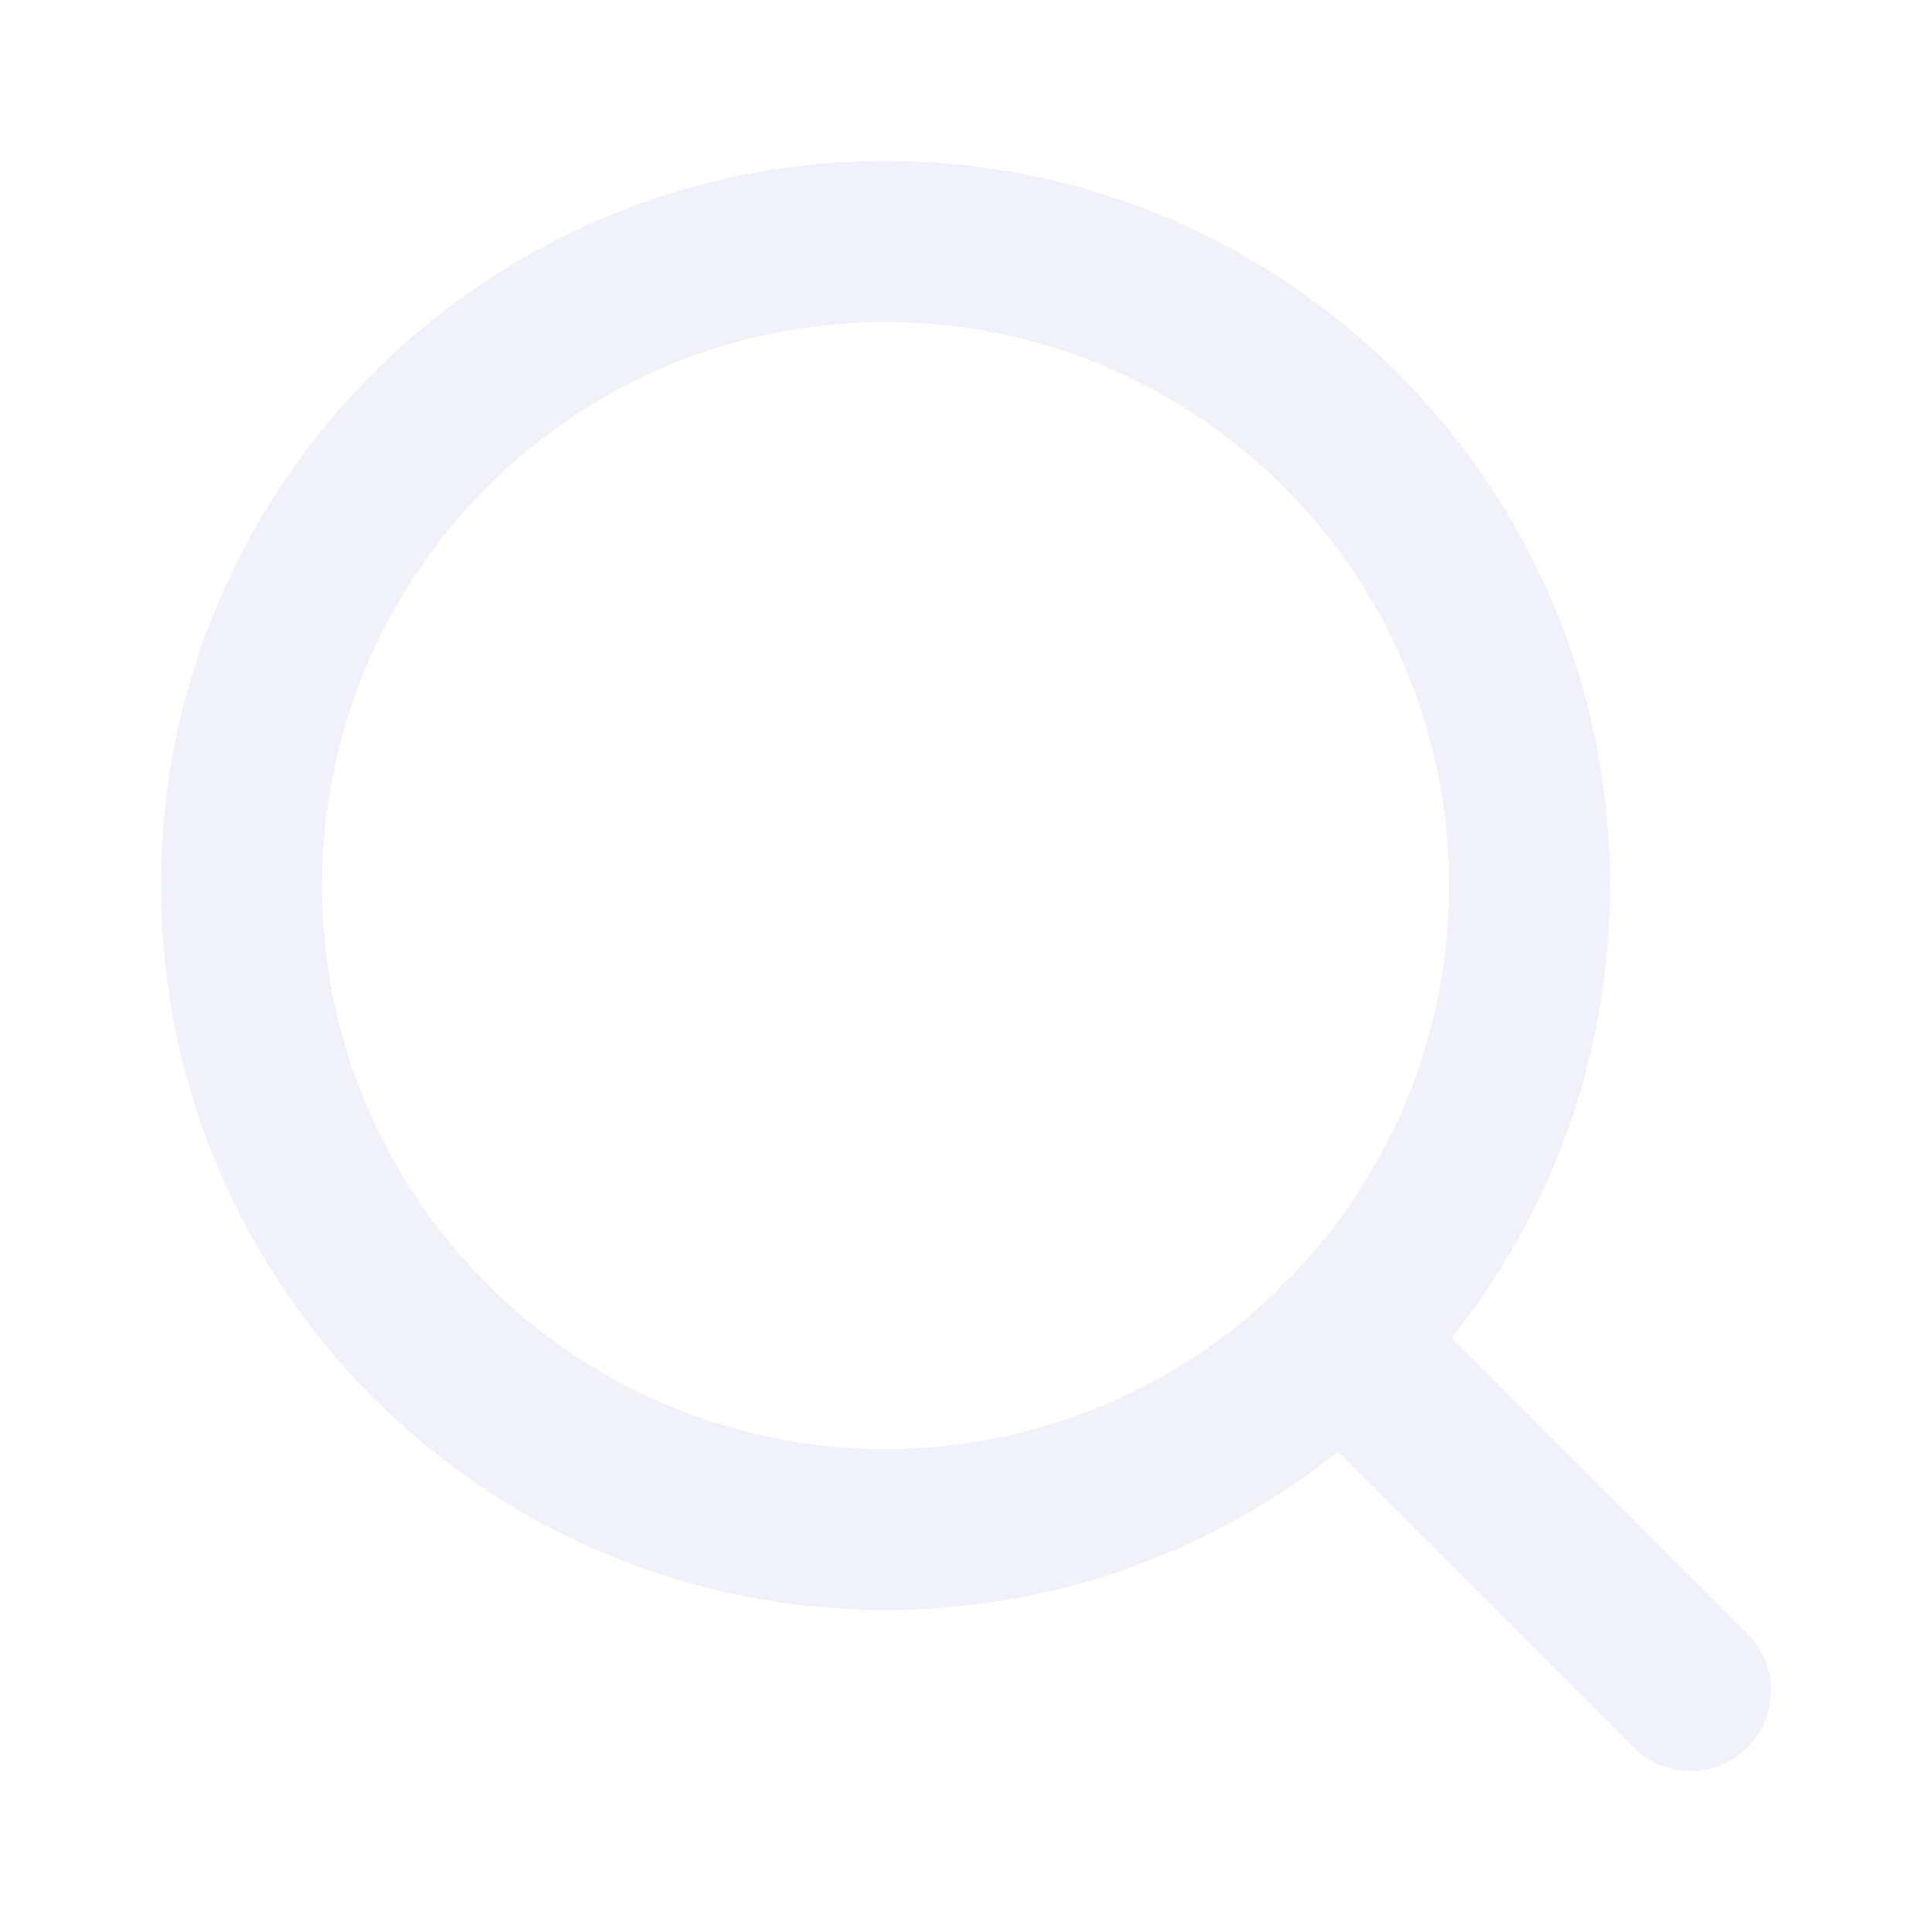
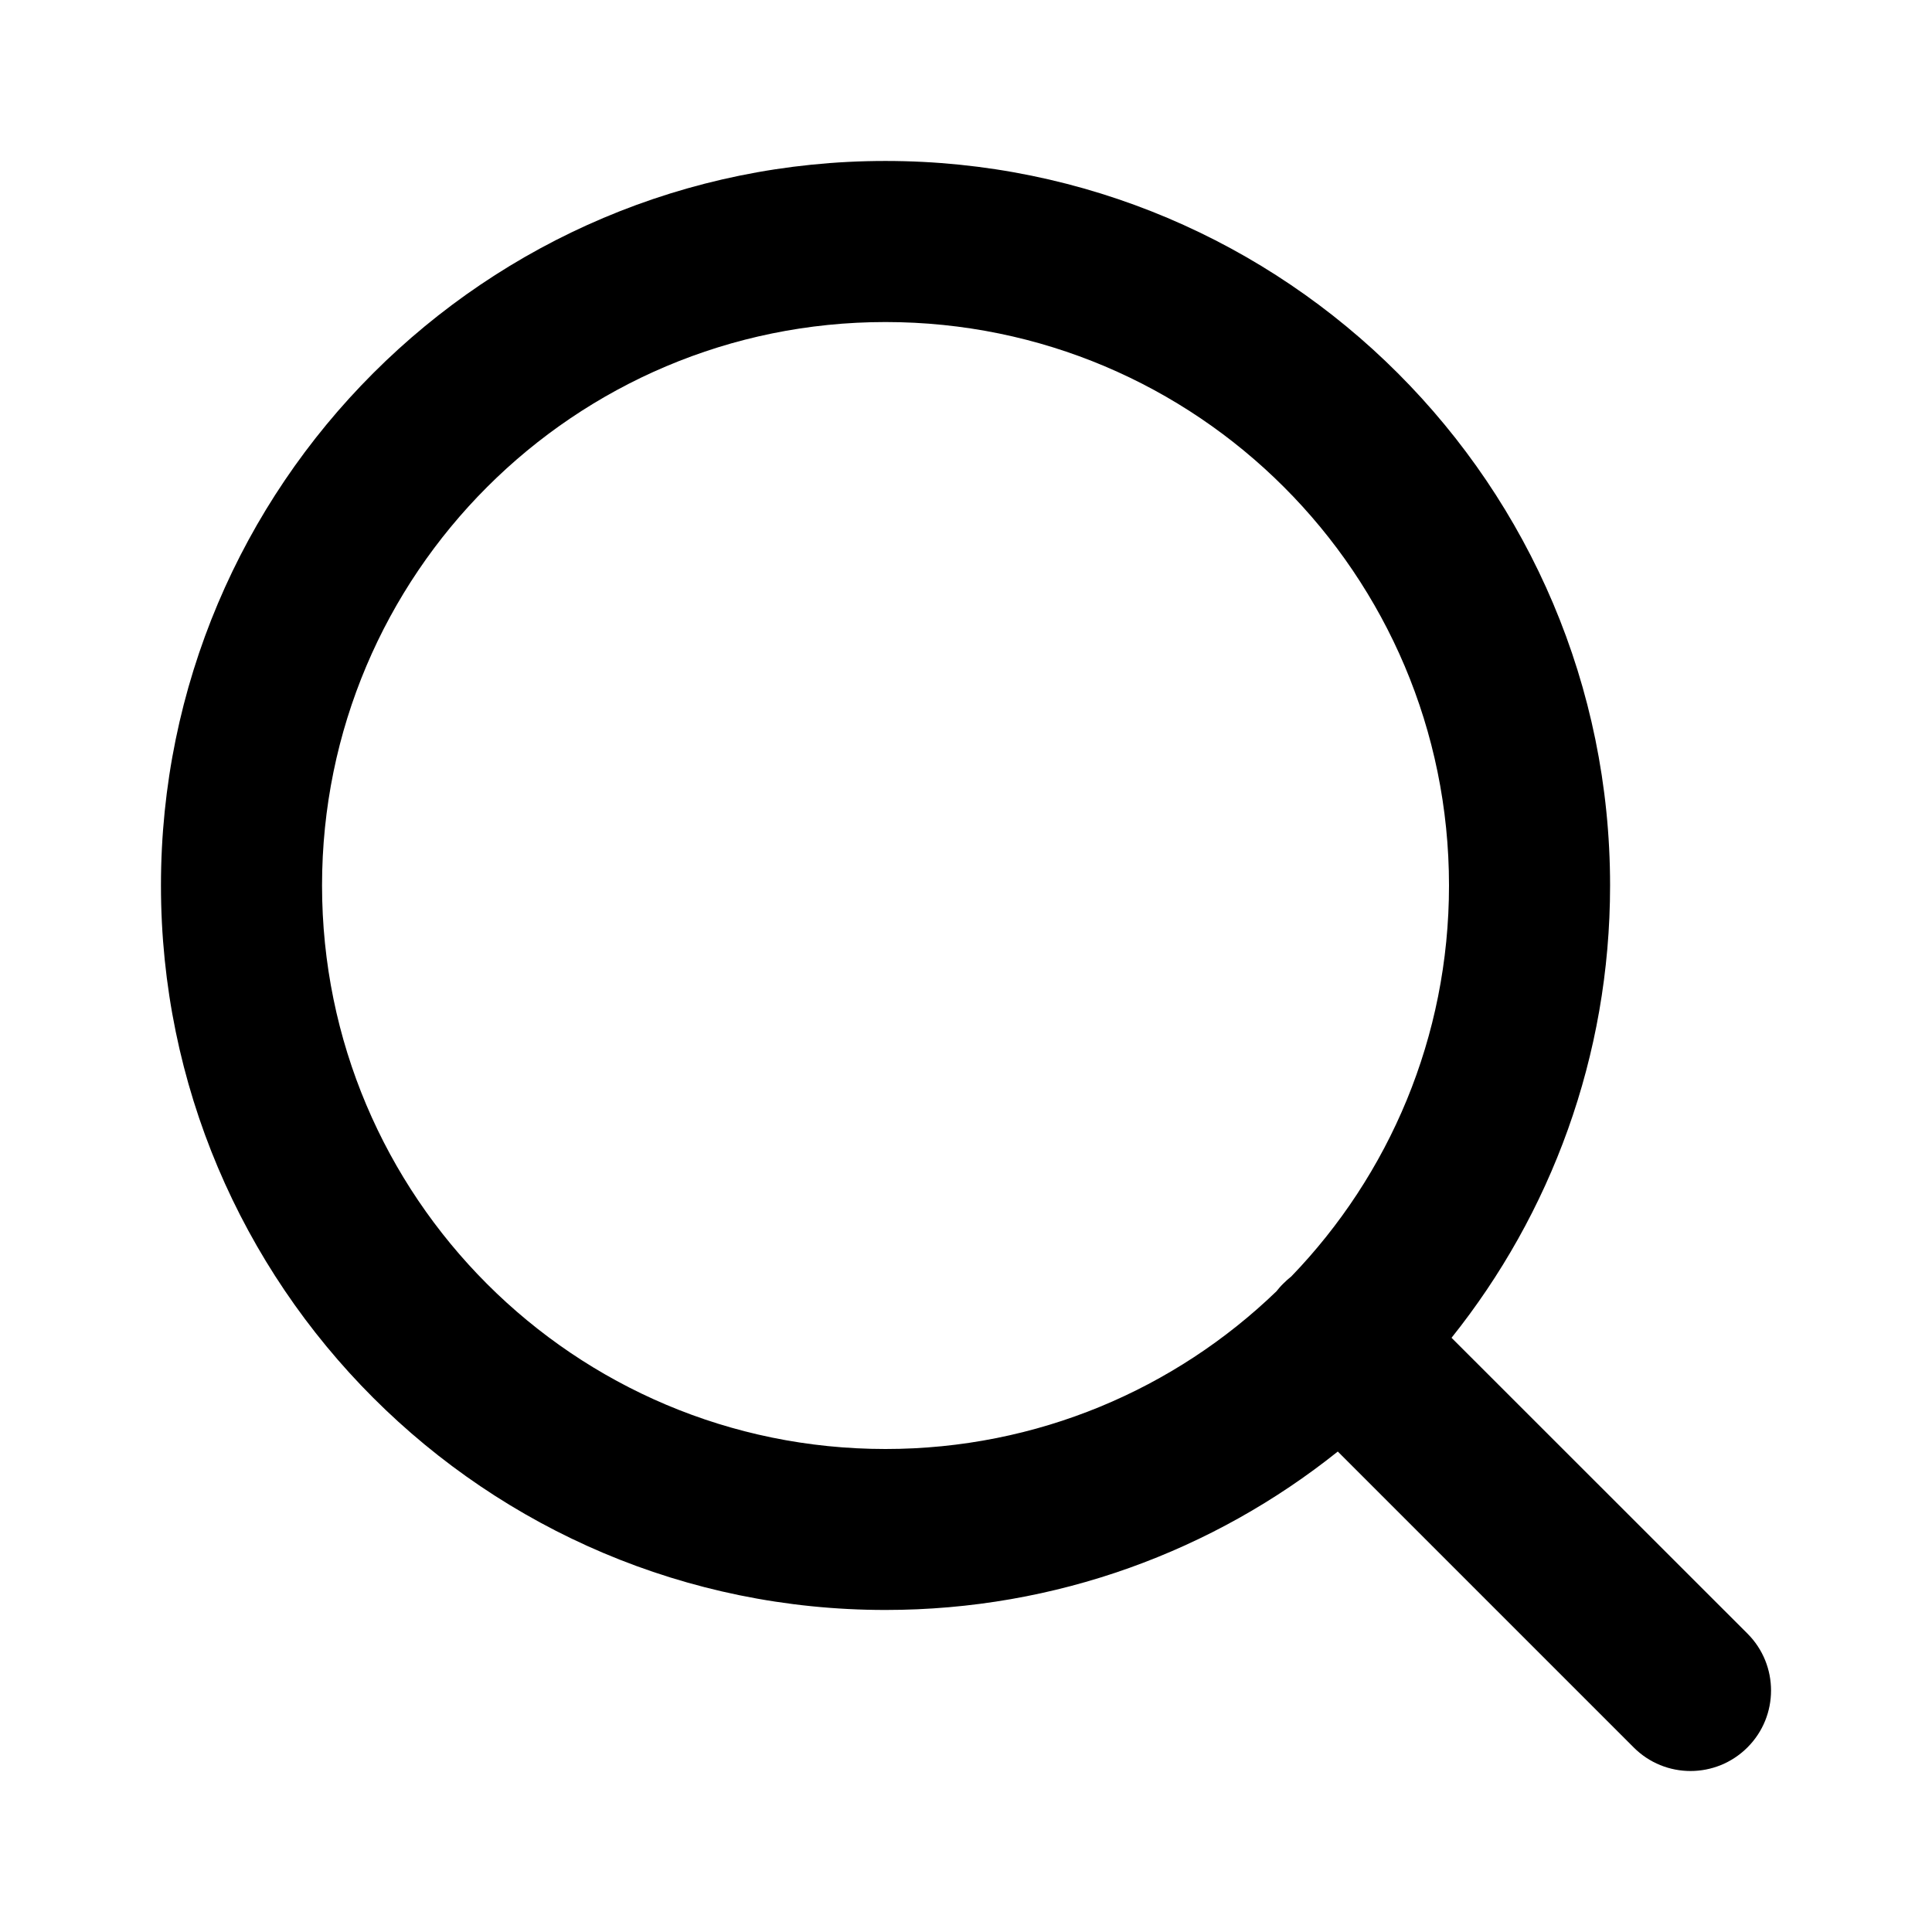
- <svg xmlns="http://www.w3.org/2000/svg" width="16" height="16" viewBox="0 0 16 16" fill="none">
-   <path fill-rule="evenodd" clip-rule="evenodd" d="M2.667 7.333C2.667 4.756 4.756 2.667 7.333 2.667C9.911 2.667 12 4.756 12 7.333C12 8.591 11.503 9.732 10.694 10.571C10.672 10.588 10.65 10.608 10.629 10.629C10.608 10.649 10.589 10.671 10.571 10.694C9.732 11.503 8.591 12 7.333 12C4.756 12 2.667 9.911 2.667 7.333ZM11.079 12.021C10.052 12.842 8.75 13.333 7.333 13.333C4.02 13.333 1.333 10.647 1.333 7.333C1.333 4.02 4.02 1.333 7.333 1.333C10.647 1.333 13.334 4.02 13.334 7.333C13.334 8.75 12.842 10.052 12.021 11.079L14.472 13.529C14.732 13.789 14.732 14.211 14.472 14.471C14.211 14.732 13.789 14.732 13.529 14.471L11.079 12.021Z" fill="#F1F2F9" />
+ <svg xmlns="http://www.w3.org/2000/svg" width="16" height="16" viewBox="0 0 16 16" fill="currentColor">
+   <path fill-rule="evenodd" clip-rule="evenodd" d="M2.667 7.333C2.667 4.756 4.756 2.667 7.333 2.667C9.911 2.667 12 4.756 12 7.333C12 8.591 11.503 9.732 10.694 10.571C10.672 10.588 10.65 10.608 10.629 10.629C10.608 10.649 10.589 10.671 10.571 10.694C9.732 11.503 8.591 12 7.333 12C4.756 12 2.667 9.911 2.667 7.333ZM11.079 12.021C10.052 12.842 8.75 13.333 7.333 13.333C4.02 13.333 1.333 10.647 1.333 7.333C1.333 4.02 4.02 1.333 7.333 1.333C10.647 1.333 13.334 4.02 13.334 7.333C13.334 8.75 12.842 10.052 12.021 11.079L14.472 13.529C14.732 13.789 14.732 14.211 14.472 14.471C14.211 14.732 13.789 14.732 13.529 14.471L11.079 12.021Z" />
</svg>
